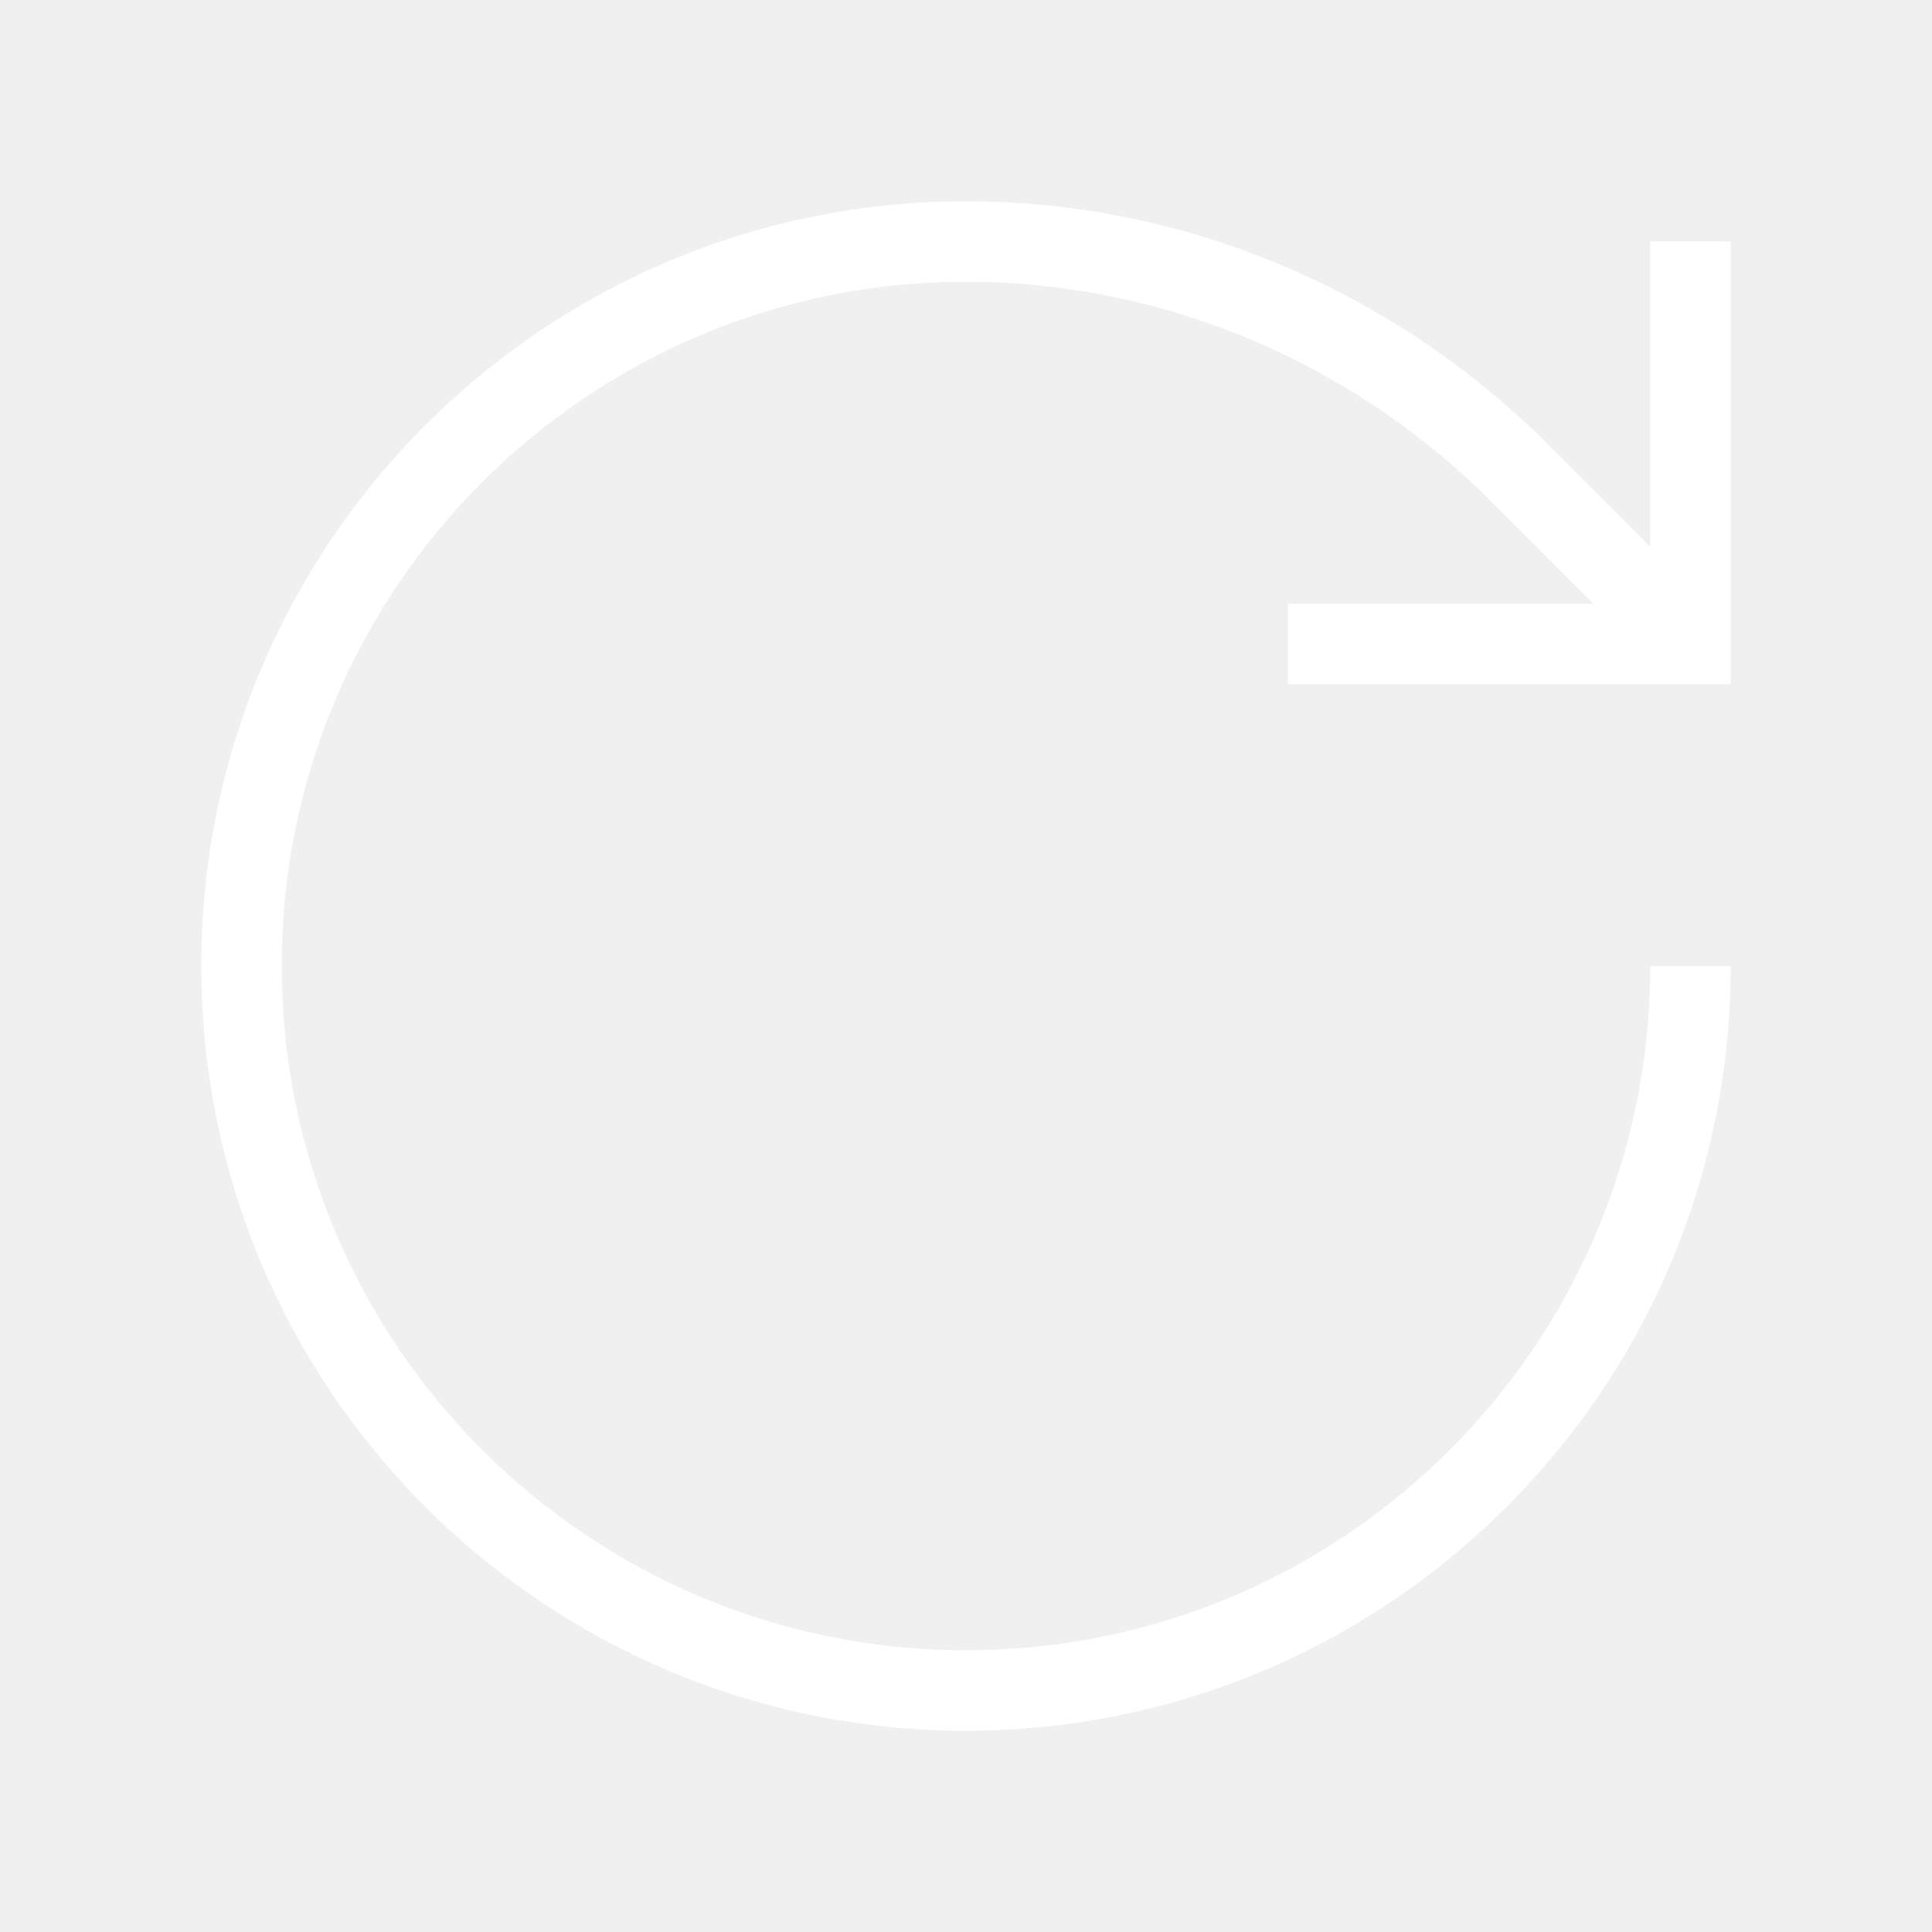
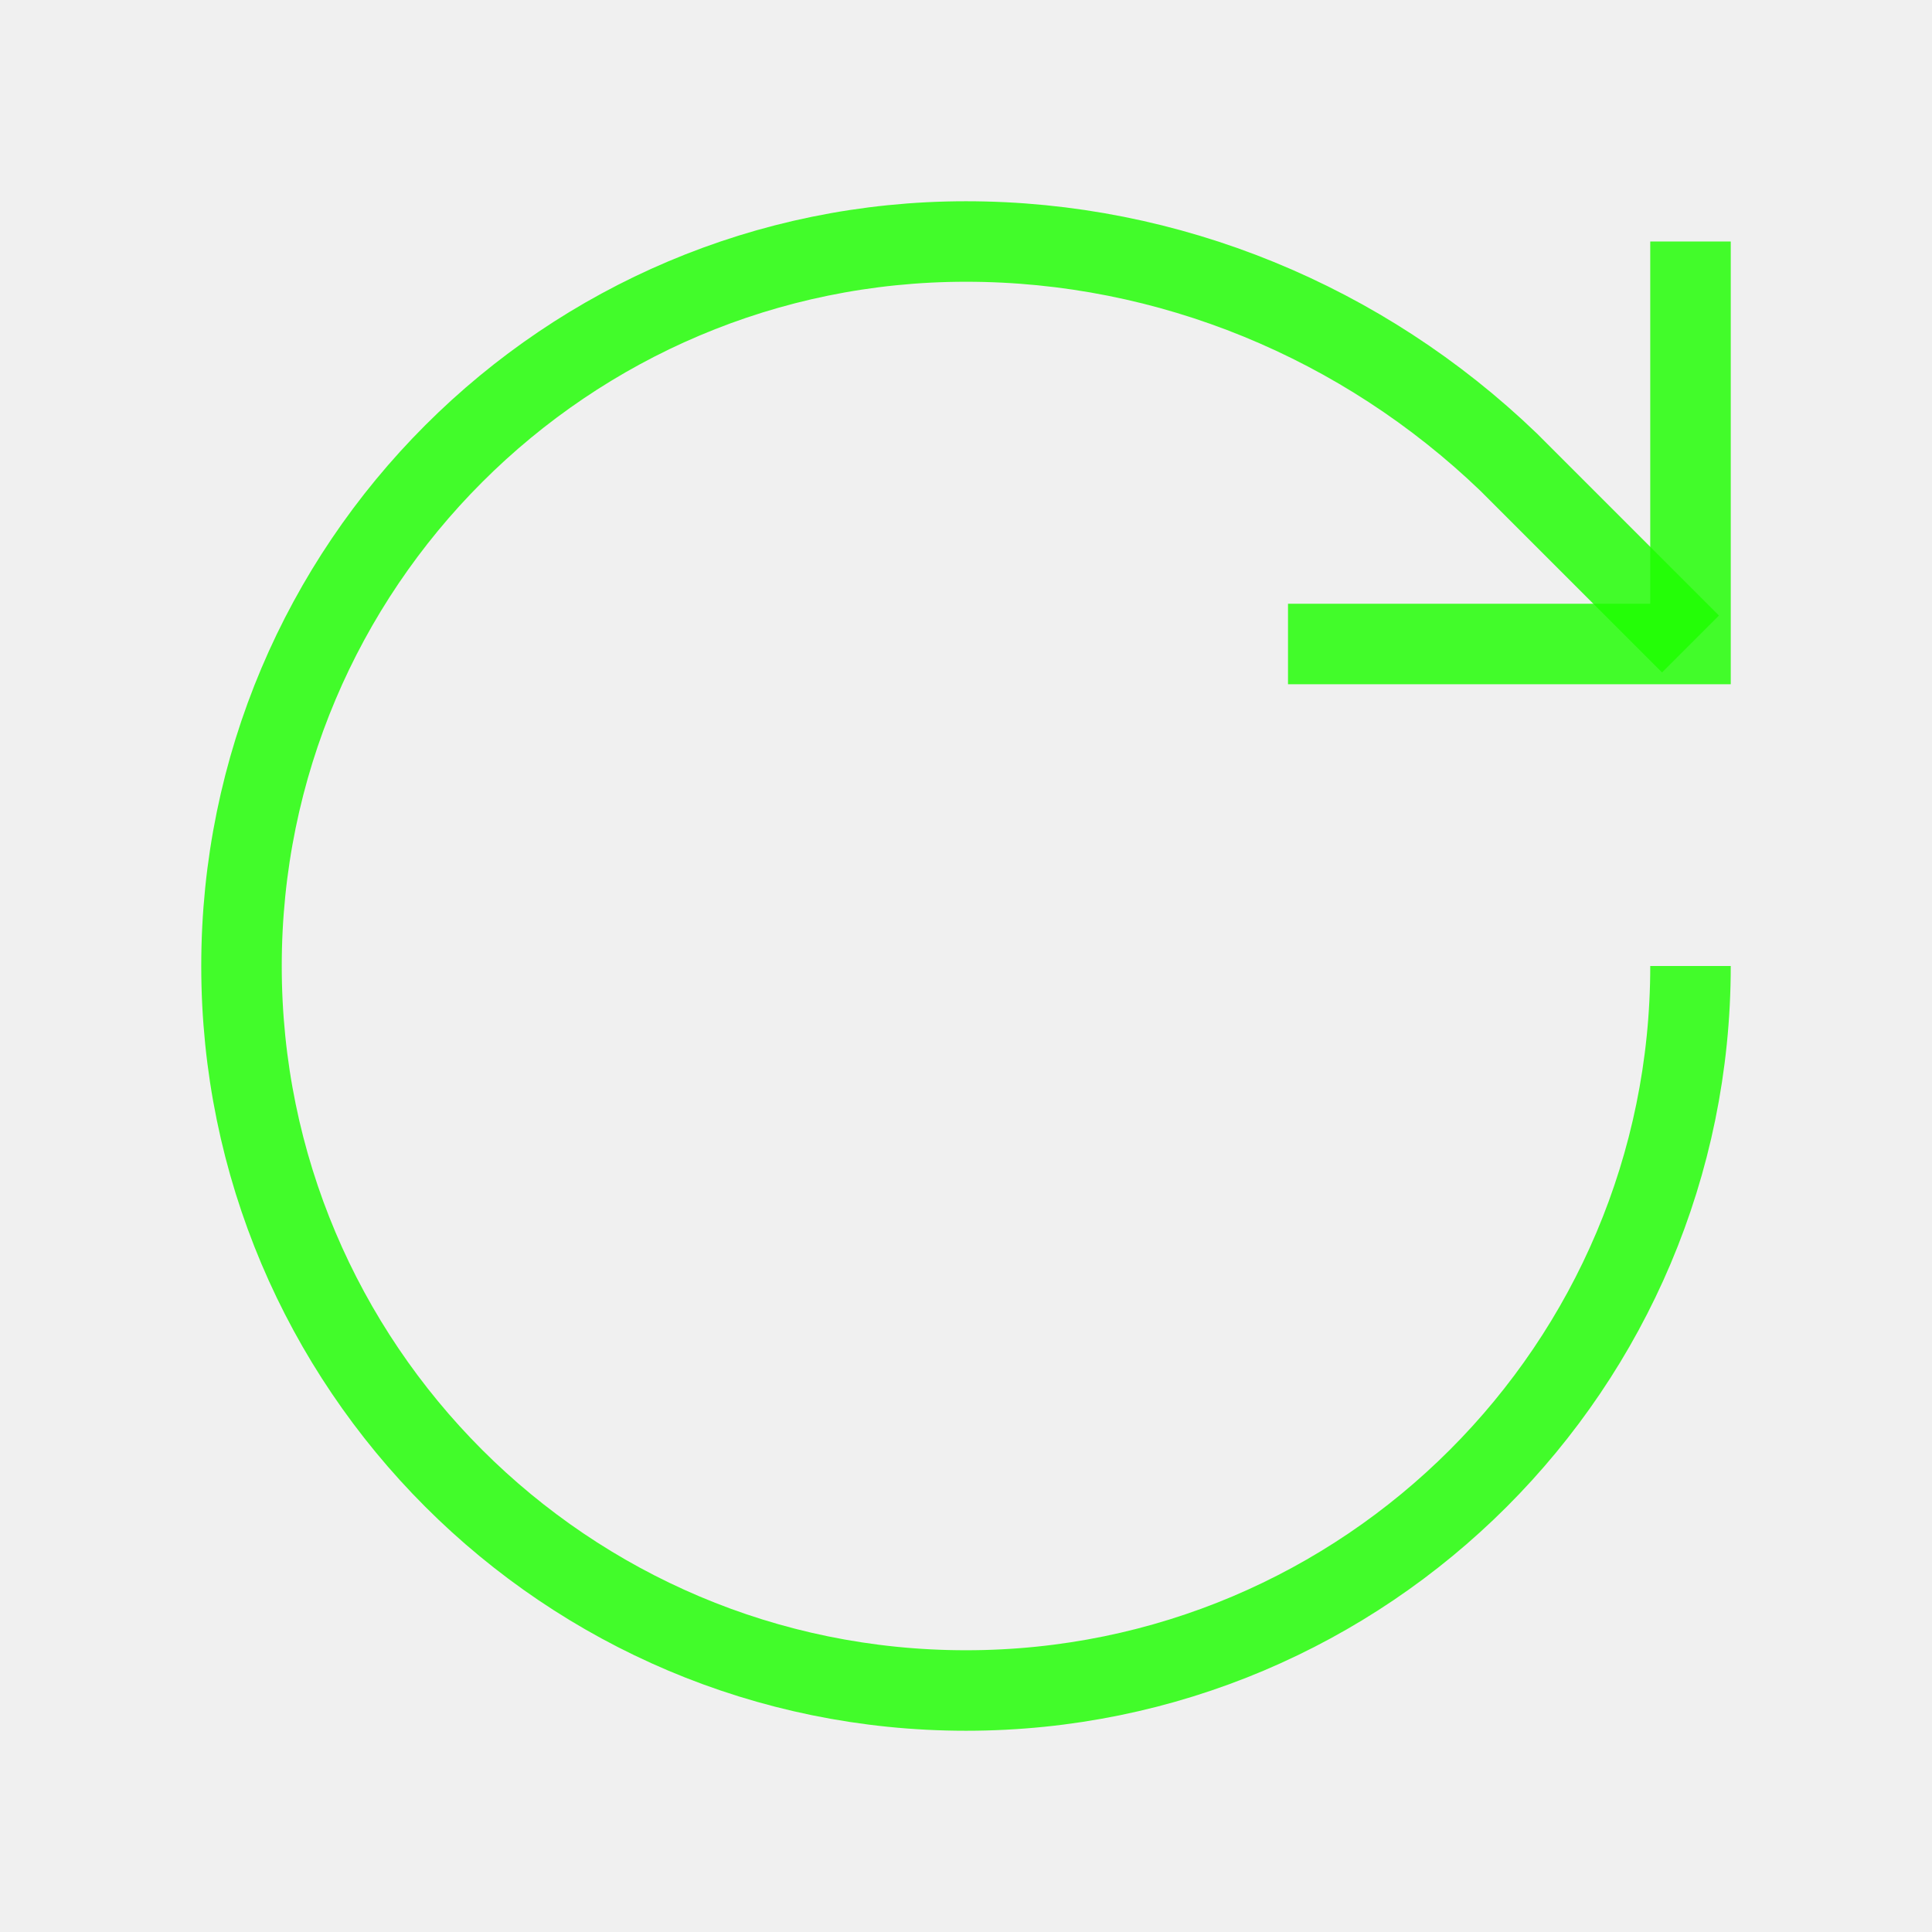
- <svg xmlns="http://www.w3.org/2000/svg" width="24" height="24" viewBox="0 0 24 24" fill="none" stroke="#ffffff" strokeWidth="2" strokeLinecap="round" strokeLinejoin="round" className="lucide lucide-rotate-cw">
+ <svg xmlns="http://www.w3.org/2000/svg" width="24" height="24" viewBox="0 0 24 24" fill="none" stroke="rgba(30, 255, 0, 0.822)" strokeWidth="2" strokeLinecap="round" strokeLinejoin="round" className="lucide lucide-rotate-cw">
  <path d="M21 12a9 9 0 1 1-9-9c2.52 0 4.93 1 6.74 2.74L21 8" />
  <path d="M21 3v5h-5" />
</svg>
